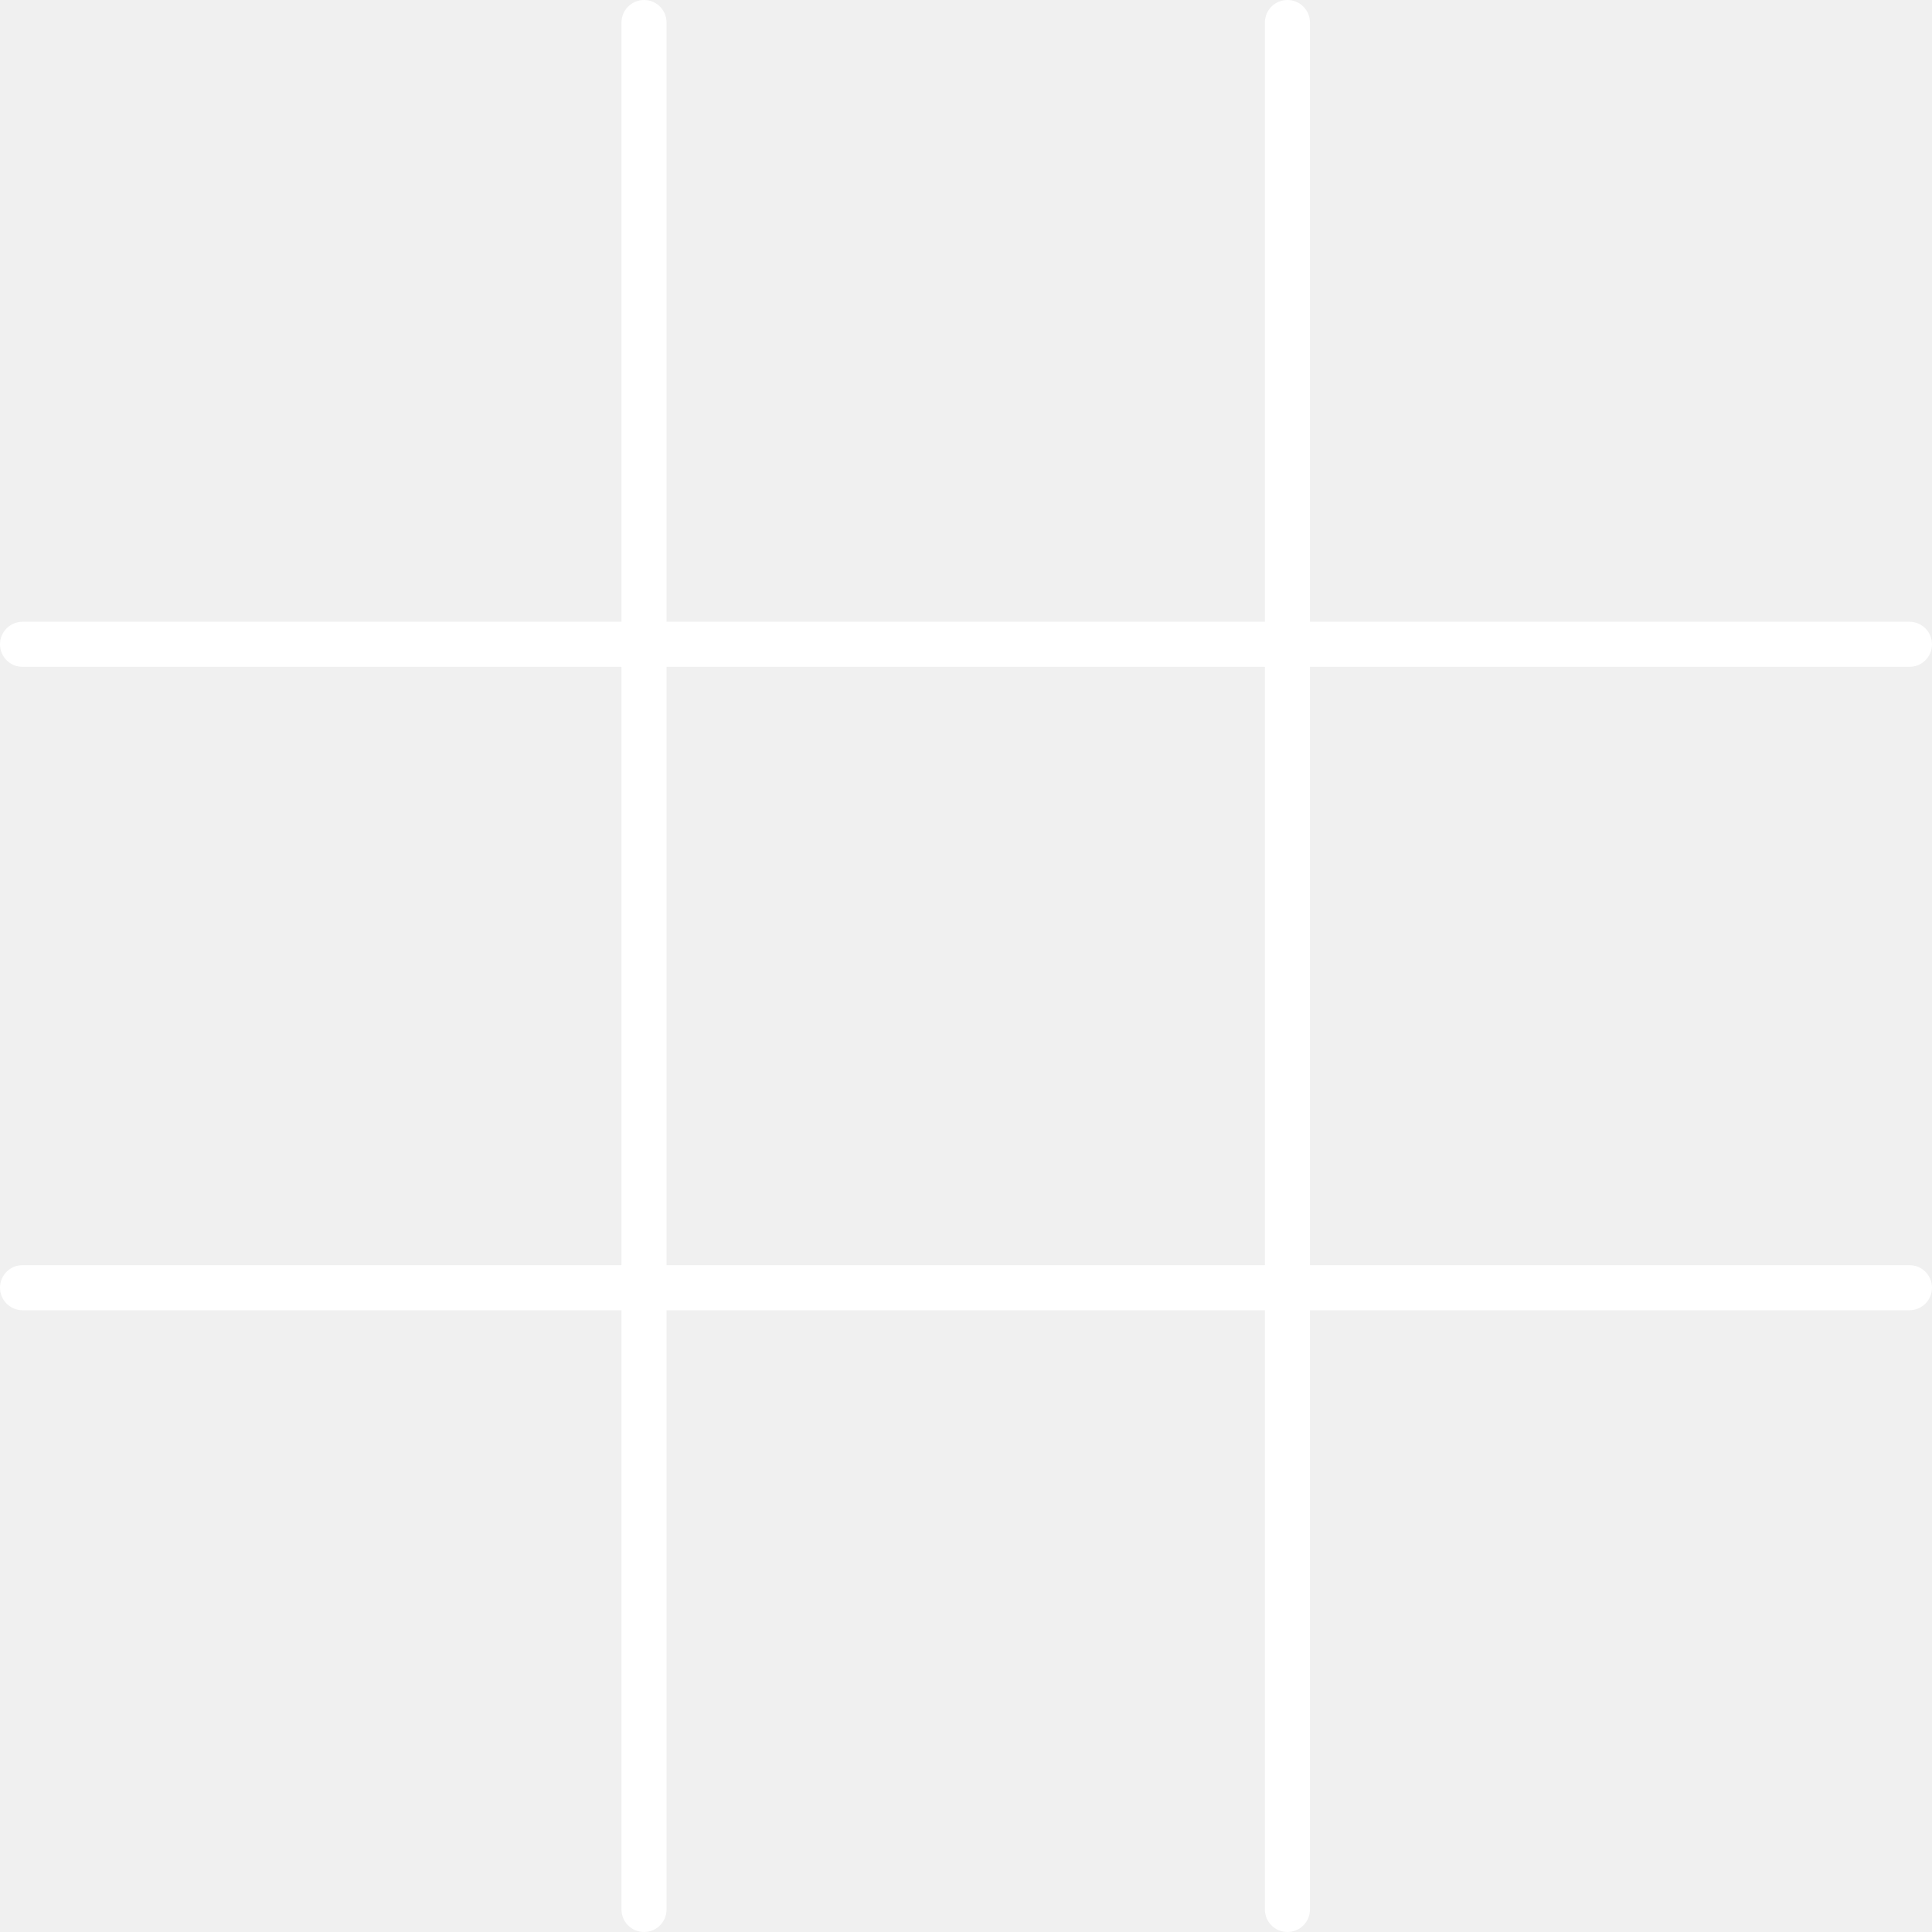
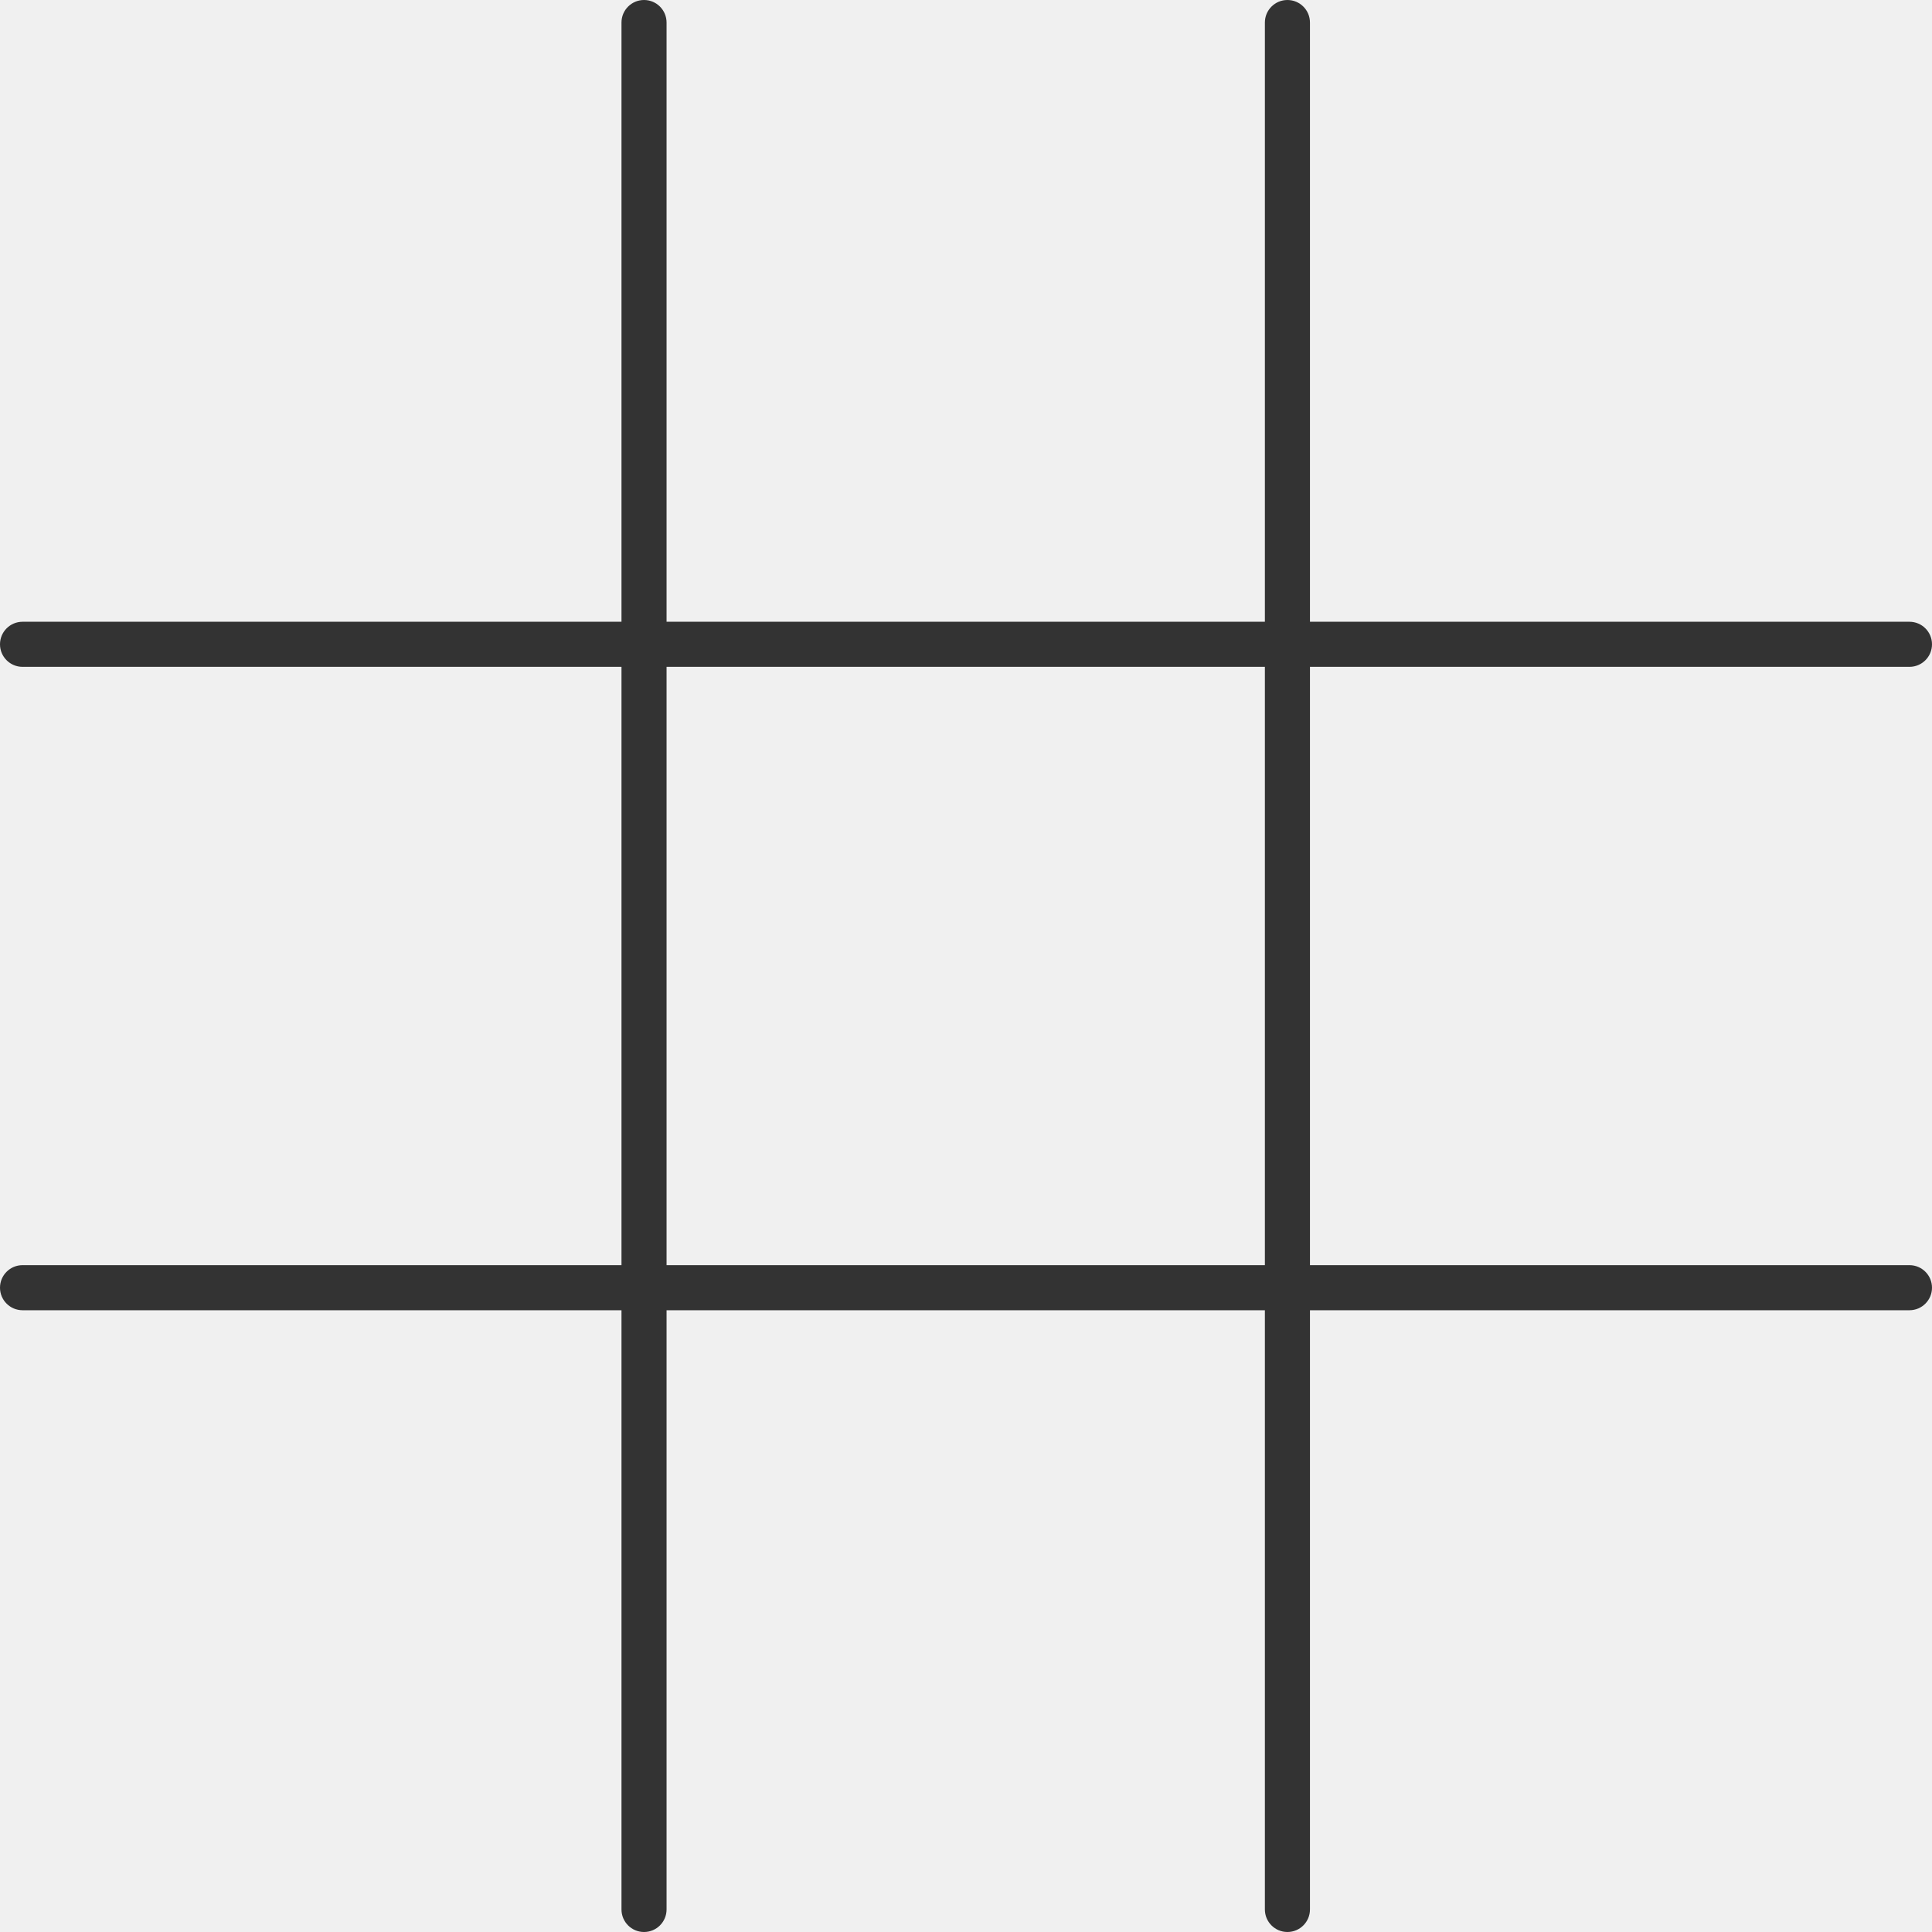
<svg xmlns="http://www.w3.org/2000/svg" width="600" height="600" viewBox="0 0 600 600" id="svg2" version="1.1">
  <defs id="defs4" />
  <g id="layer1" transform="translate(-68.57143,-100.9337)">
-     <g id="g4261" style="fill:#ffffff;fill-opacity:1">
-       <g id="g4236" style="fill:#ffffff;fill-opacity:1">
-         <rect style="fill:#ffffff;fill-opacity:1;stroke:none;stroke-width:40;stroke-miterlimit:4;stroke-dasharray:none;stroke-opacity:1" id="rect4138-3-2" width="14" height="600" x="261.579" y="100.934" ry="7" />
-         <rect style="fill:#ffffff;fill-opacity:1;stroke:none;stroke-width:40;stroke-miterlimit:4;stroke-dasharray:none;stroke-opacity:1" id="rect4138-3-9" width="14" height="600" x="461.391" y="100.934" ry="7" />
+     <g id="g4261" style="fill:#333333;fill-opacity:1">
+       <g id="g4236" style="fill:#333333;fill-opacity:1">
+         <rect style="fill:#333333;fill-opacity:1;stroke:none;stroke-width:40;stroke-miterlimit:4;stroke-dasharray:none;stroke-opacity:1" id="rect4138-3-2" width="14" height="600" x="261.579" y="100.934" ry="7" />
+         <rect style="fill:#333333;fill-opacity:1;stroke:none;stroke-width:40;stroke-miterlimit:4;stroke-dasharray:none;stroke-opacity:1" id="rect4138-3-9" width="14" height="600" x="461.391" y="100.934" ry="7" />
      </g>
-       <g id="g4236-2" transform="matrix(0,-1,1,0,-32.3623,769.419)" style="fill:#ffffff;fill-opacity:1">
-         <rect style="fill:#ffffff;fill-opacity:1;stroke:none;stroke-width:40;stroke-miterlimit:4;stroke-dasharray:none;stroke-opacity:1" id="rect4138-3-2-7" width="14" height="600" x="261.579" y="100.934" ry="7" />
-         <rect style="fill:#ffffff;fill-opacity:1;stroke:none;stroke-width:40;stroke-miterlimit:4;stroke-dasharray:none;stroke-opacity:1" id="rect4138-3-9-0" width="14" height="600" x="461.391" y="100.934" ry="7" />
+       <g id="g4236-2" transform="matrix(0,-1,1,0,-32.3623,769.419)" style="fill:#333333;fill-opacity:1">
+         <rect style="fill:#333333;fill-opacity:1;stroke:none;stroke-width:40;stroke-miterlimit:4;stroke-dasharray:none;stroke-opacity:1" id="rect4138-3-2-7" width="14" height="600" x="261.579" y="100.934" ry="7" />
+         <rect style="fill:#333333;fill-opacity:1;stroke:none;stroke-width:40;stroke-miterlimit:4;stroke-dasharray:none;stroke-opacity:1" id="rect4138-3-9-0" width="14" height="600" x="461.391" y="100.934" ry="7" />
      </g>
    </g>
  </g>
</svg>
